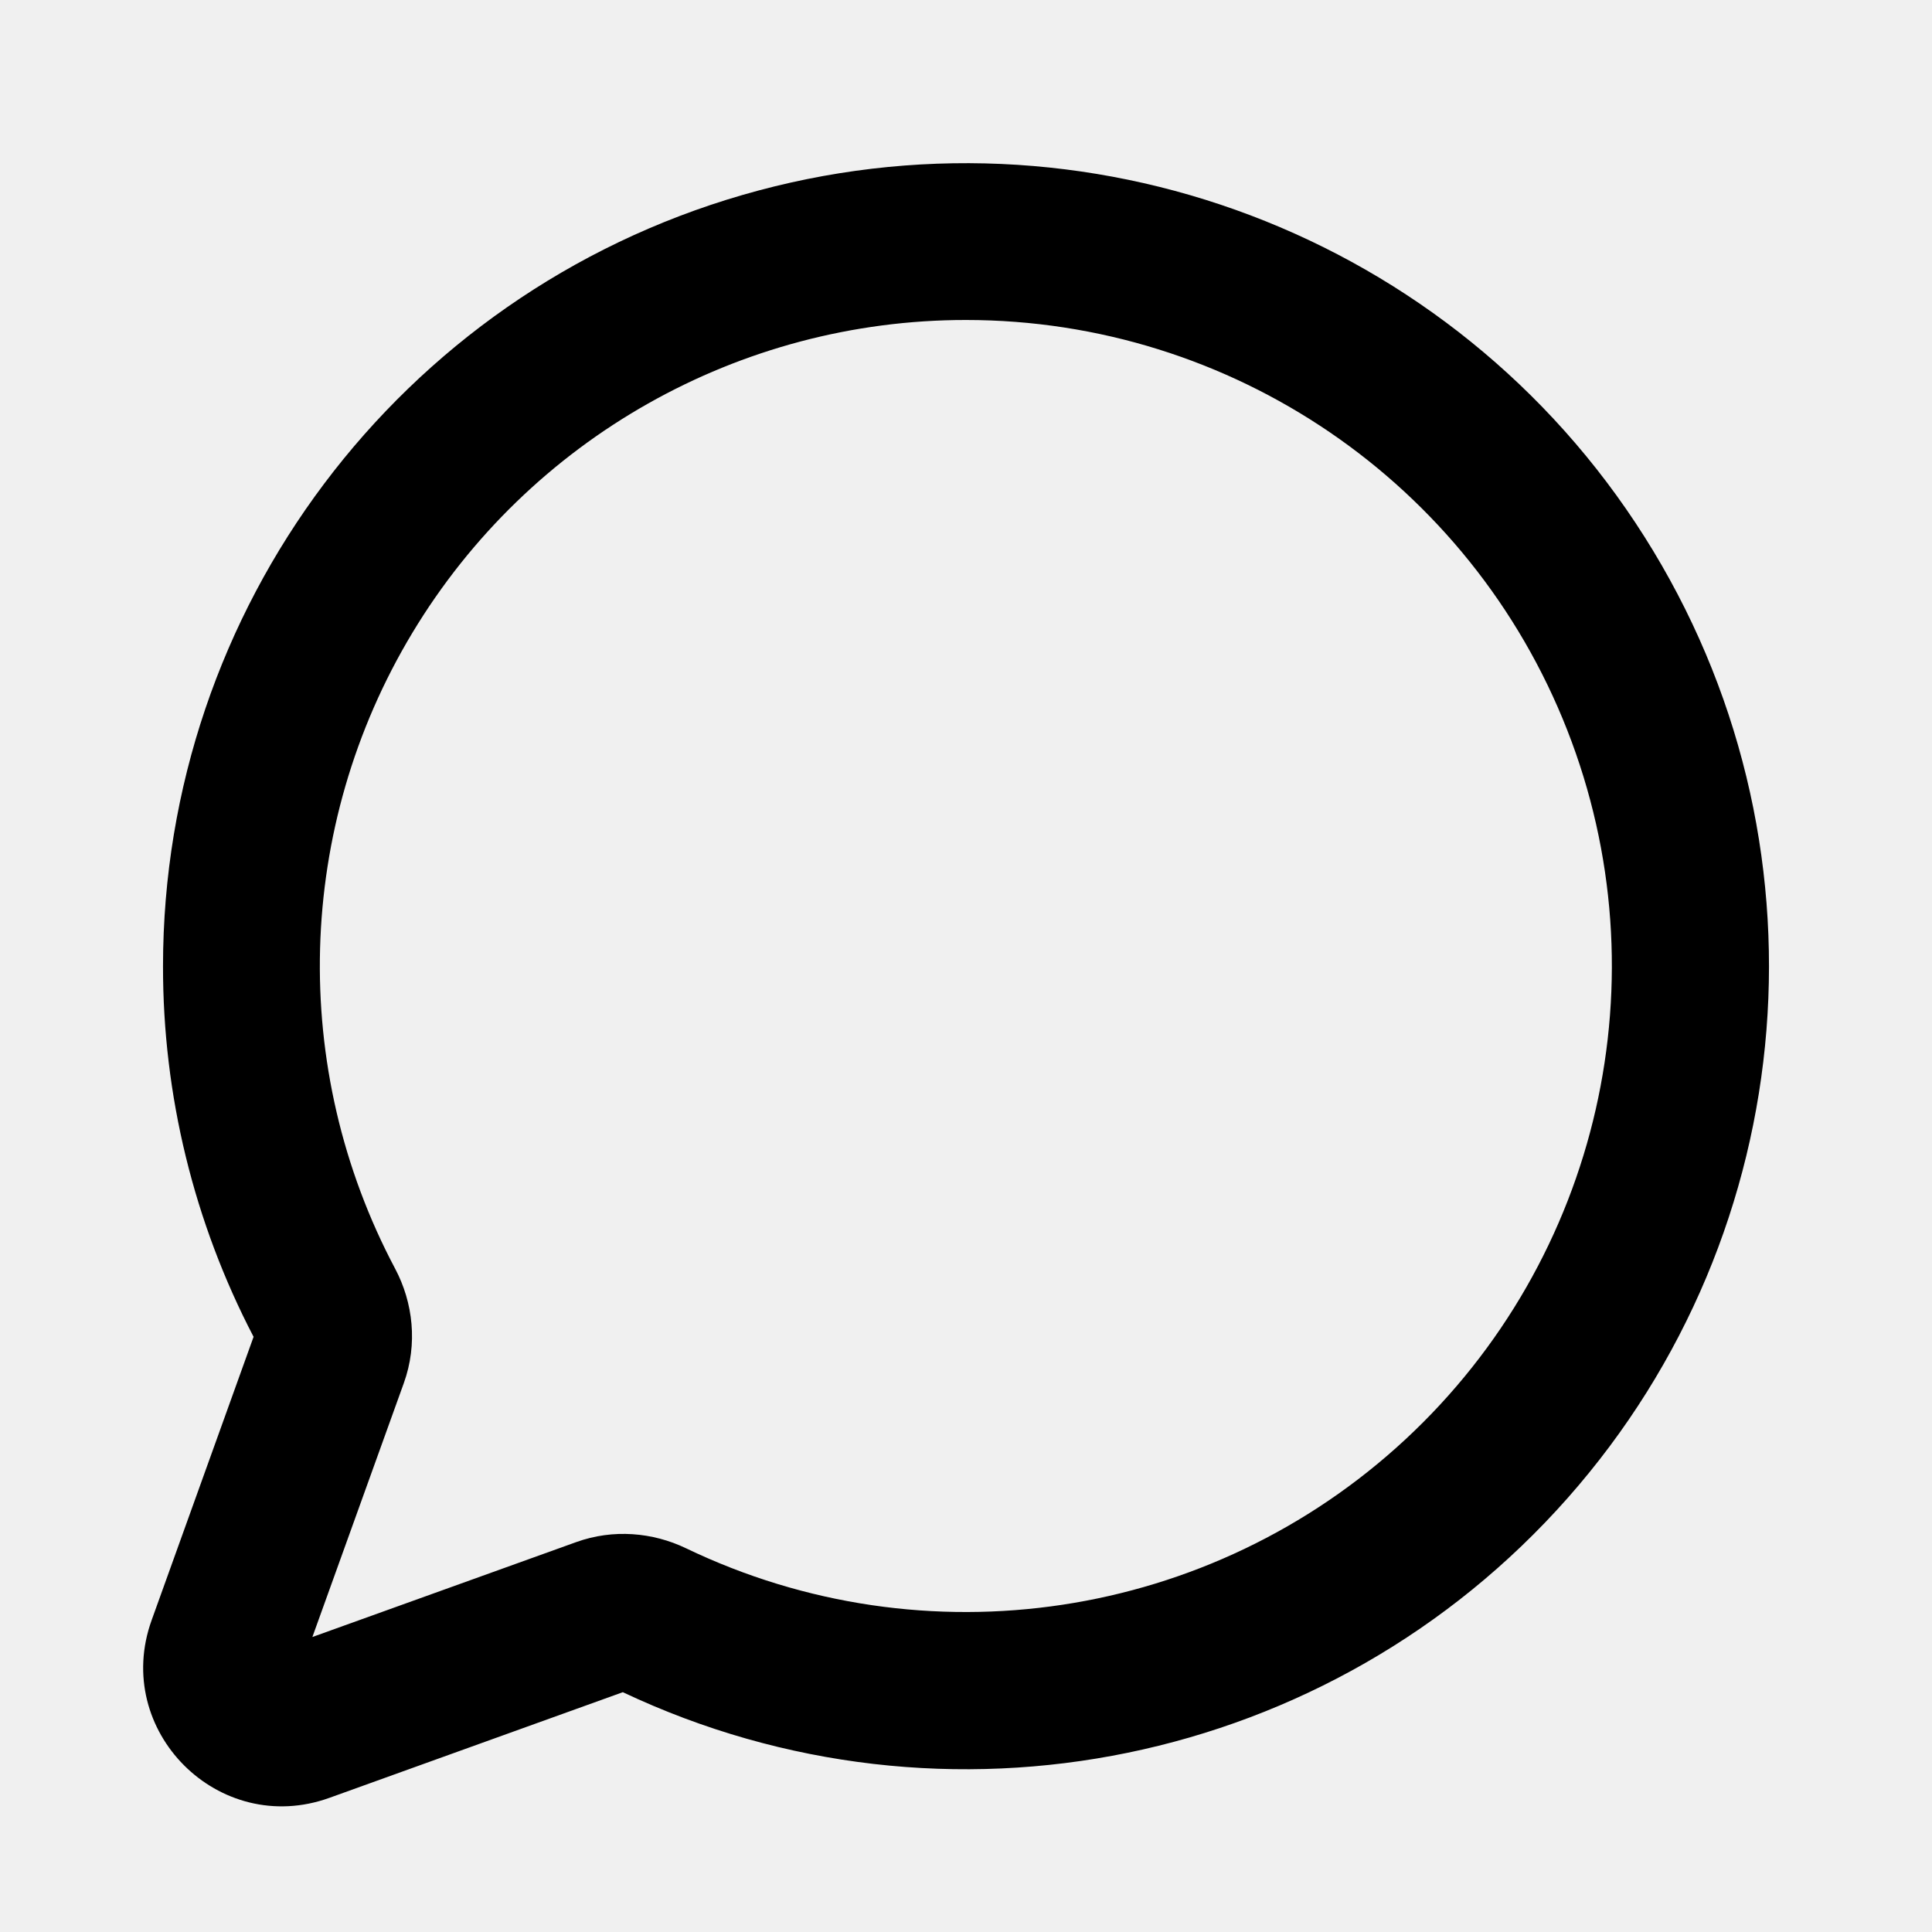
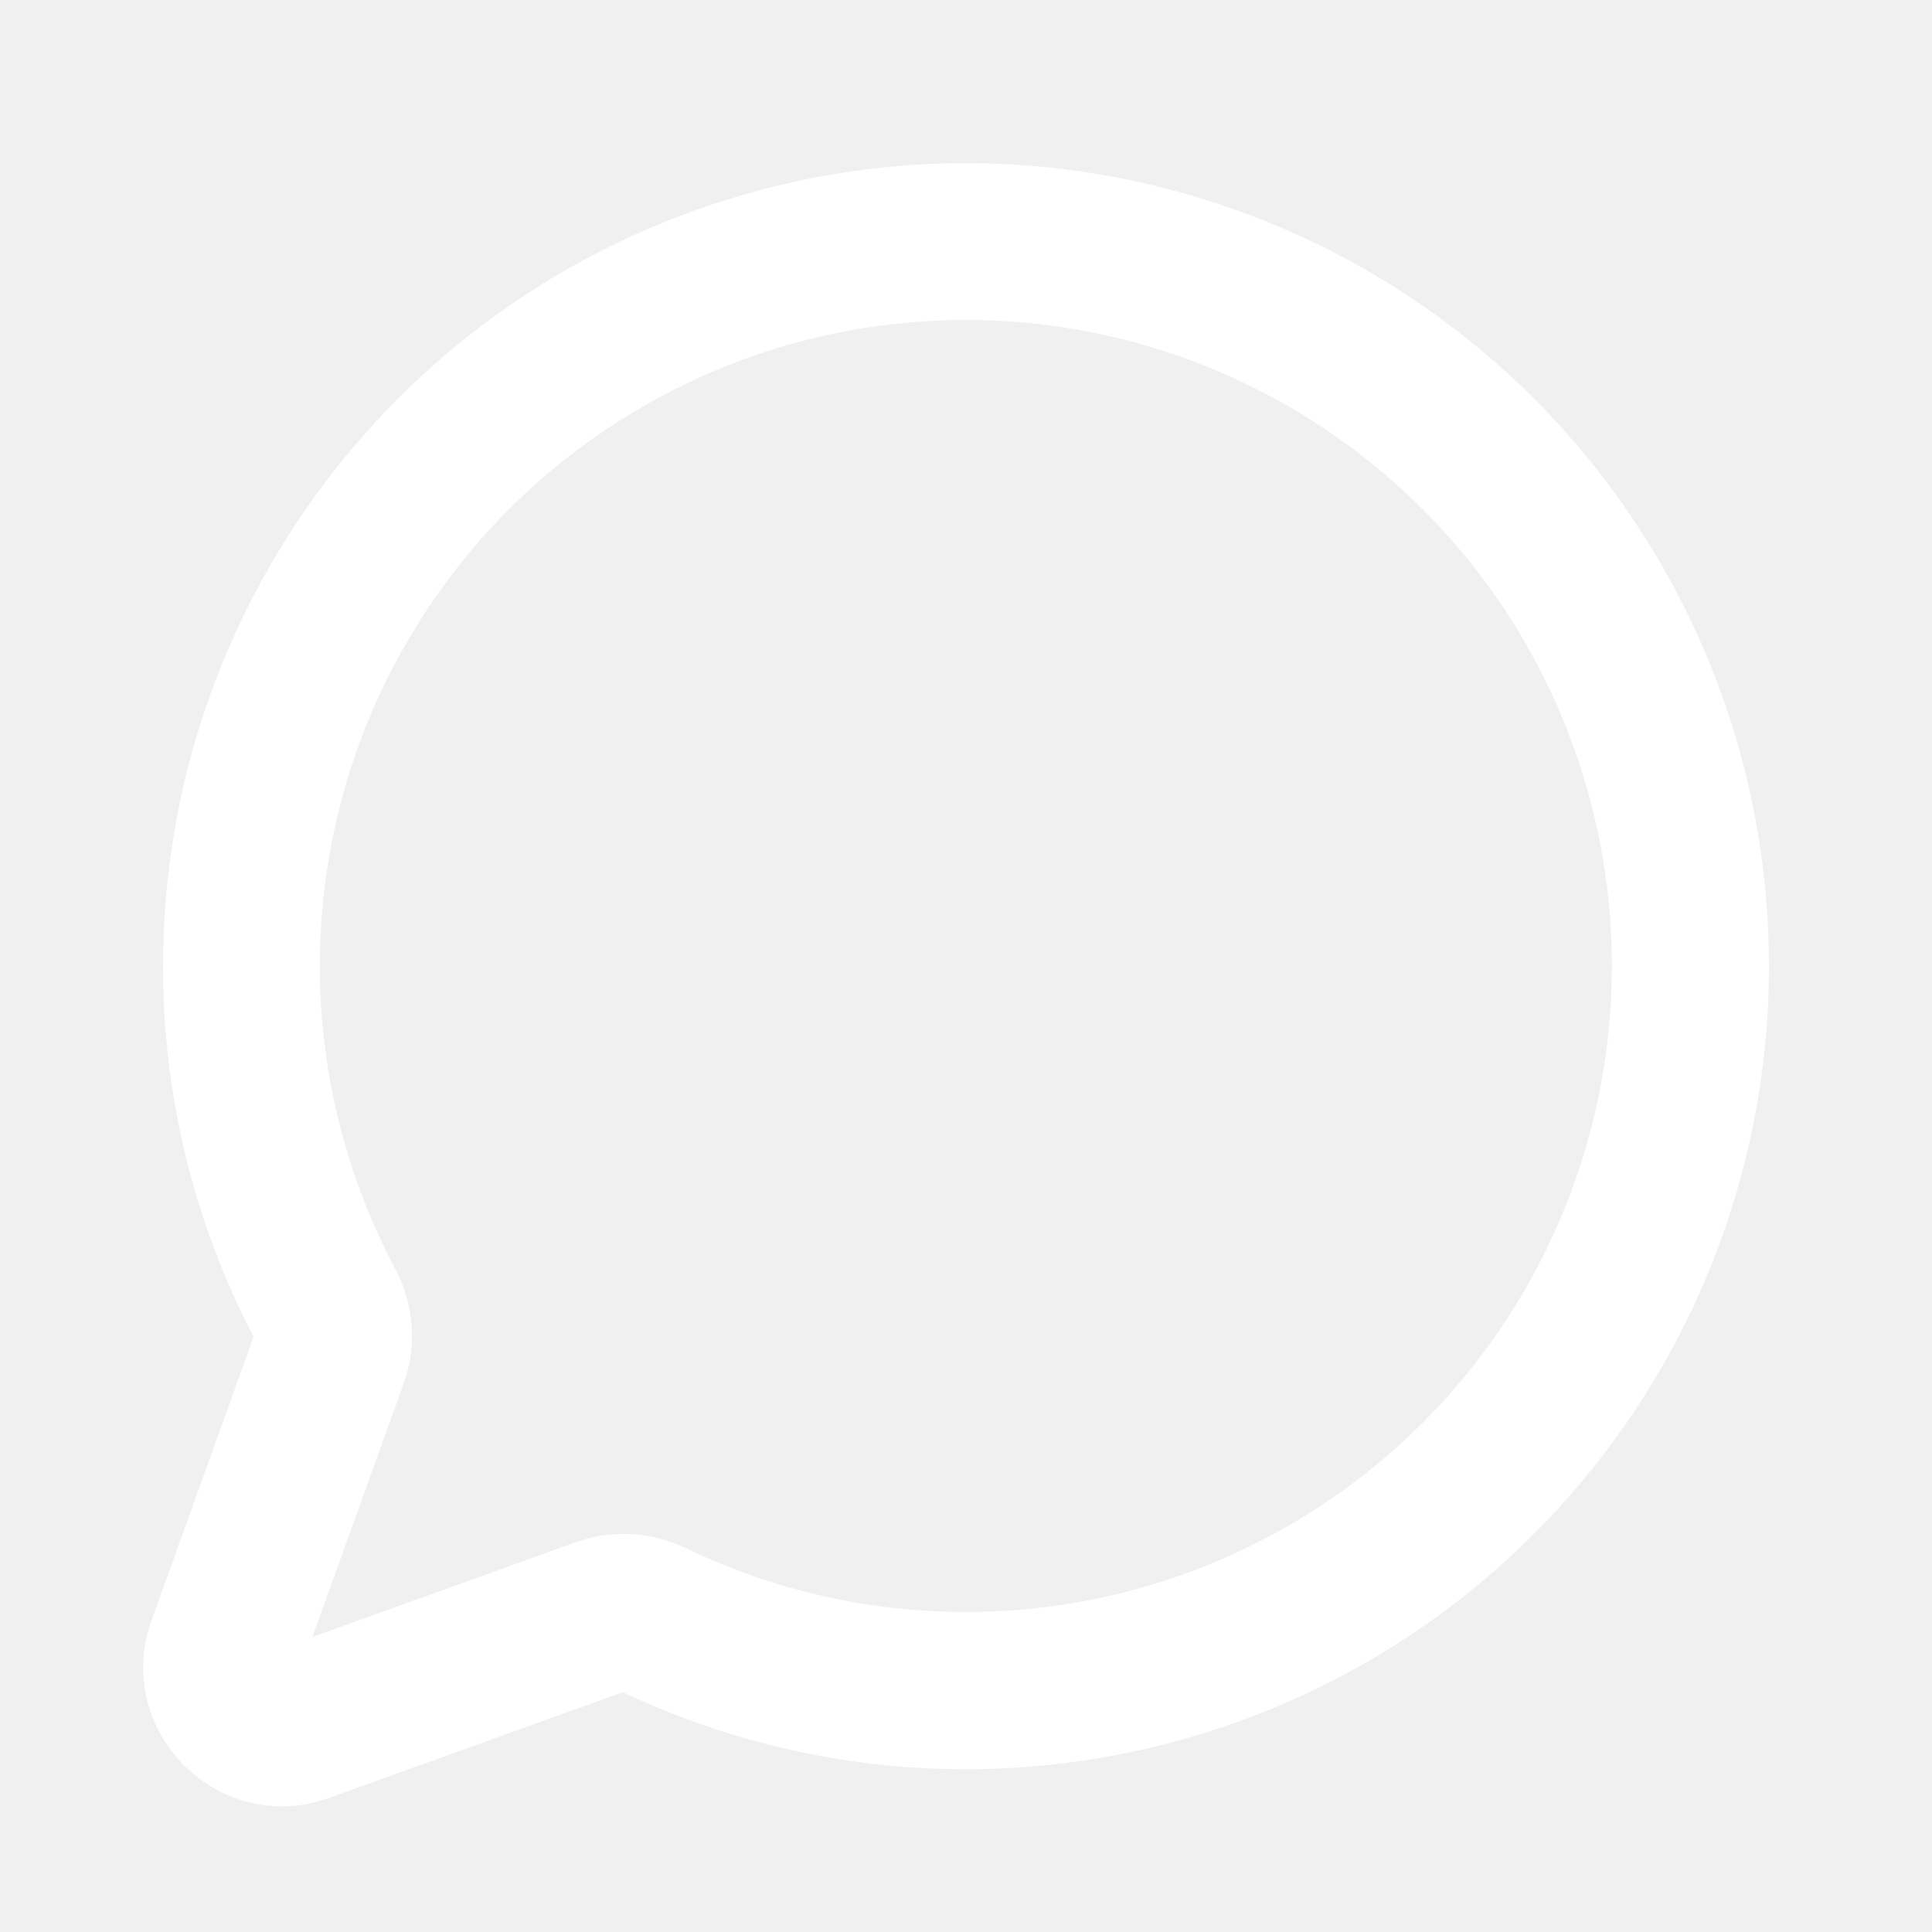
<svg xmlns="http://www.w3.org/2000/svg" width="16" height="16" fill="none">
-   <path fill-rule="evenodd" clip-rule="evenodd" d="M1.35 8a6.65 6.65 0 1 1 3.808 6.014l-2.43.875c-.916.33-1.802-.556-1.472-1.472l.844-2.346A6.624 6.624 0 0 1 1.35 8ZM8 2.65a5.35 5.35 0 0 0-4.728 7.856c.149.28.189.625.072.949l-.757 2.102 2.185-.786c.308-.111.635-.08.907.05A5.35 5.35 0 1 0 7.999 2.65Z" fill="#000" />
+   <path fill-rule="evenodd" clip-rule="evenodd" d="M1.35 8a6.65 6.65 0 1 1 3.808 6.014l-2.43.875c-.916.33-1.802-.556-1.472-1.472l.844-2.346A6.624 6.624 0 0 1 1.35 8ZM8 2.65a5.35 5.35 0 0 0-4.728 7.856c.149.28.189.625.072.949l-.757 2.102 2.185-.786c.308-.111.635-.08.907.05A5.35 5.35 0 1 0 7.999 2.65Z" fill="#fff" />
</svg>
